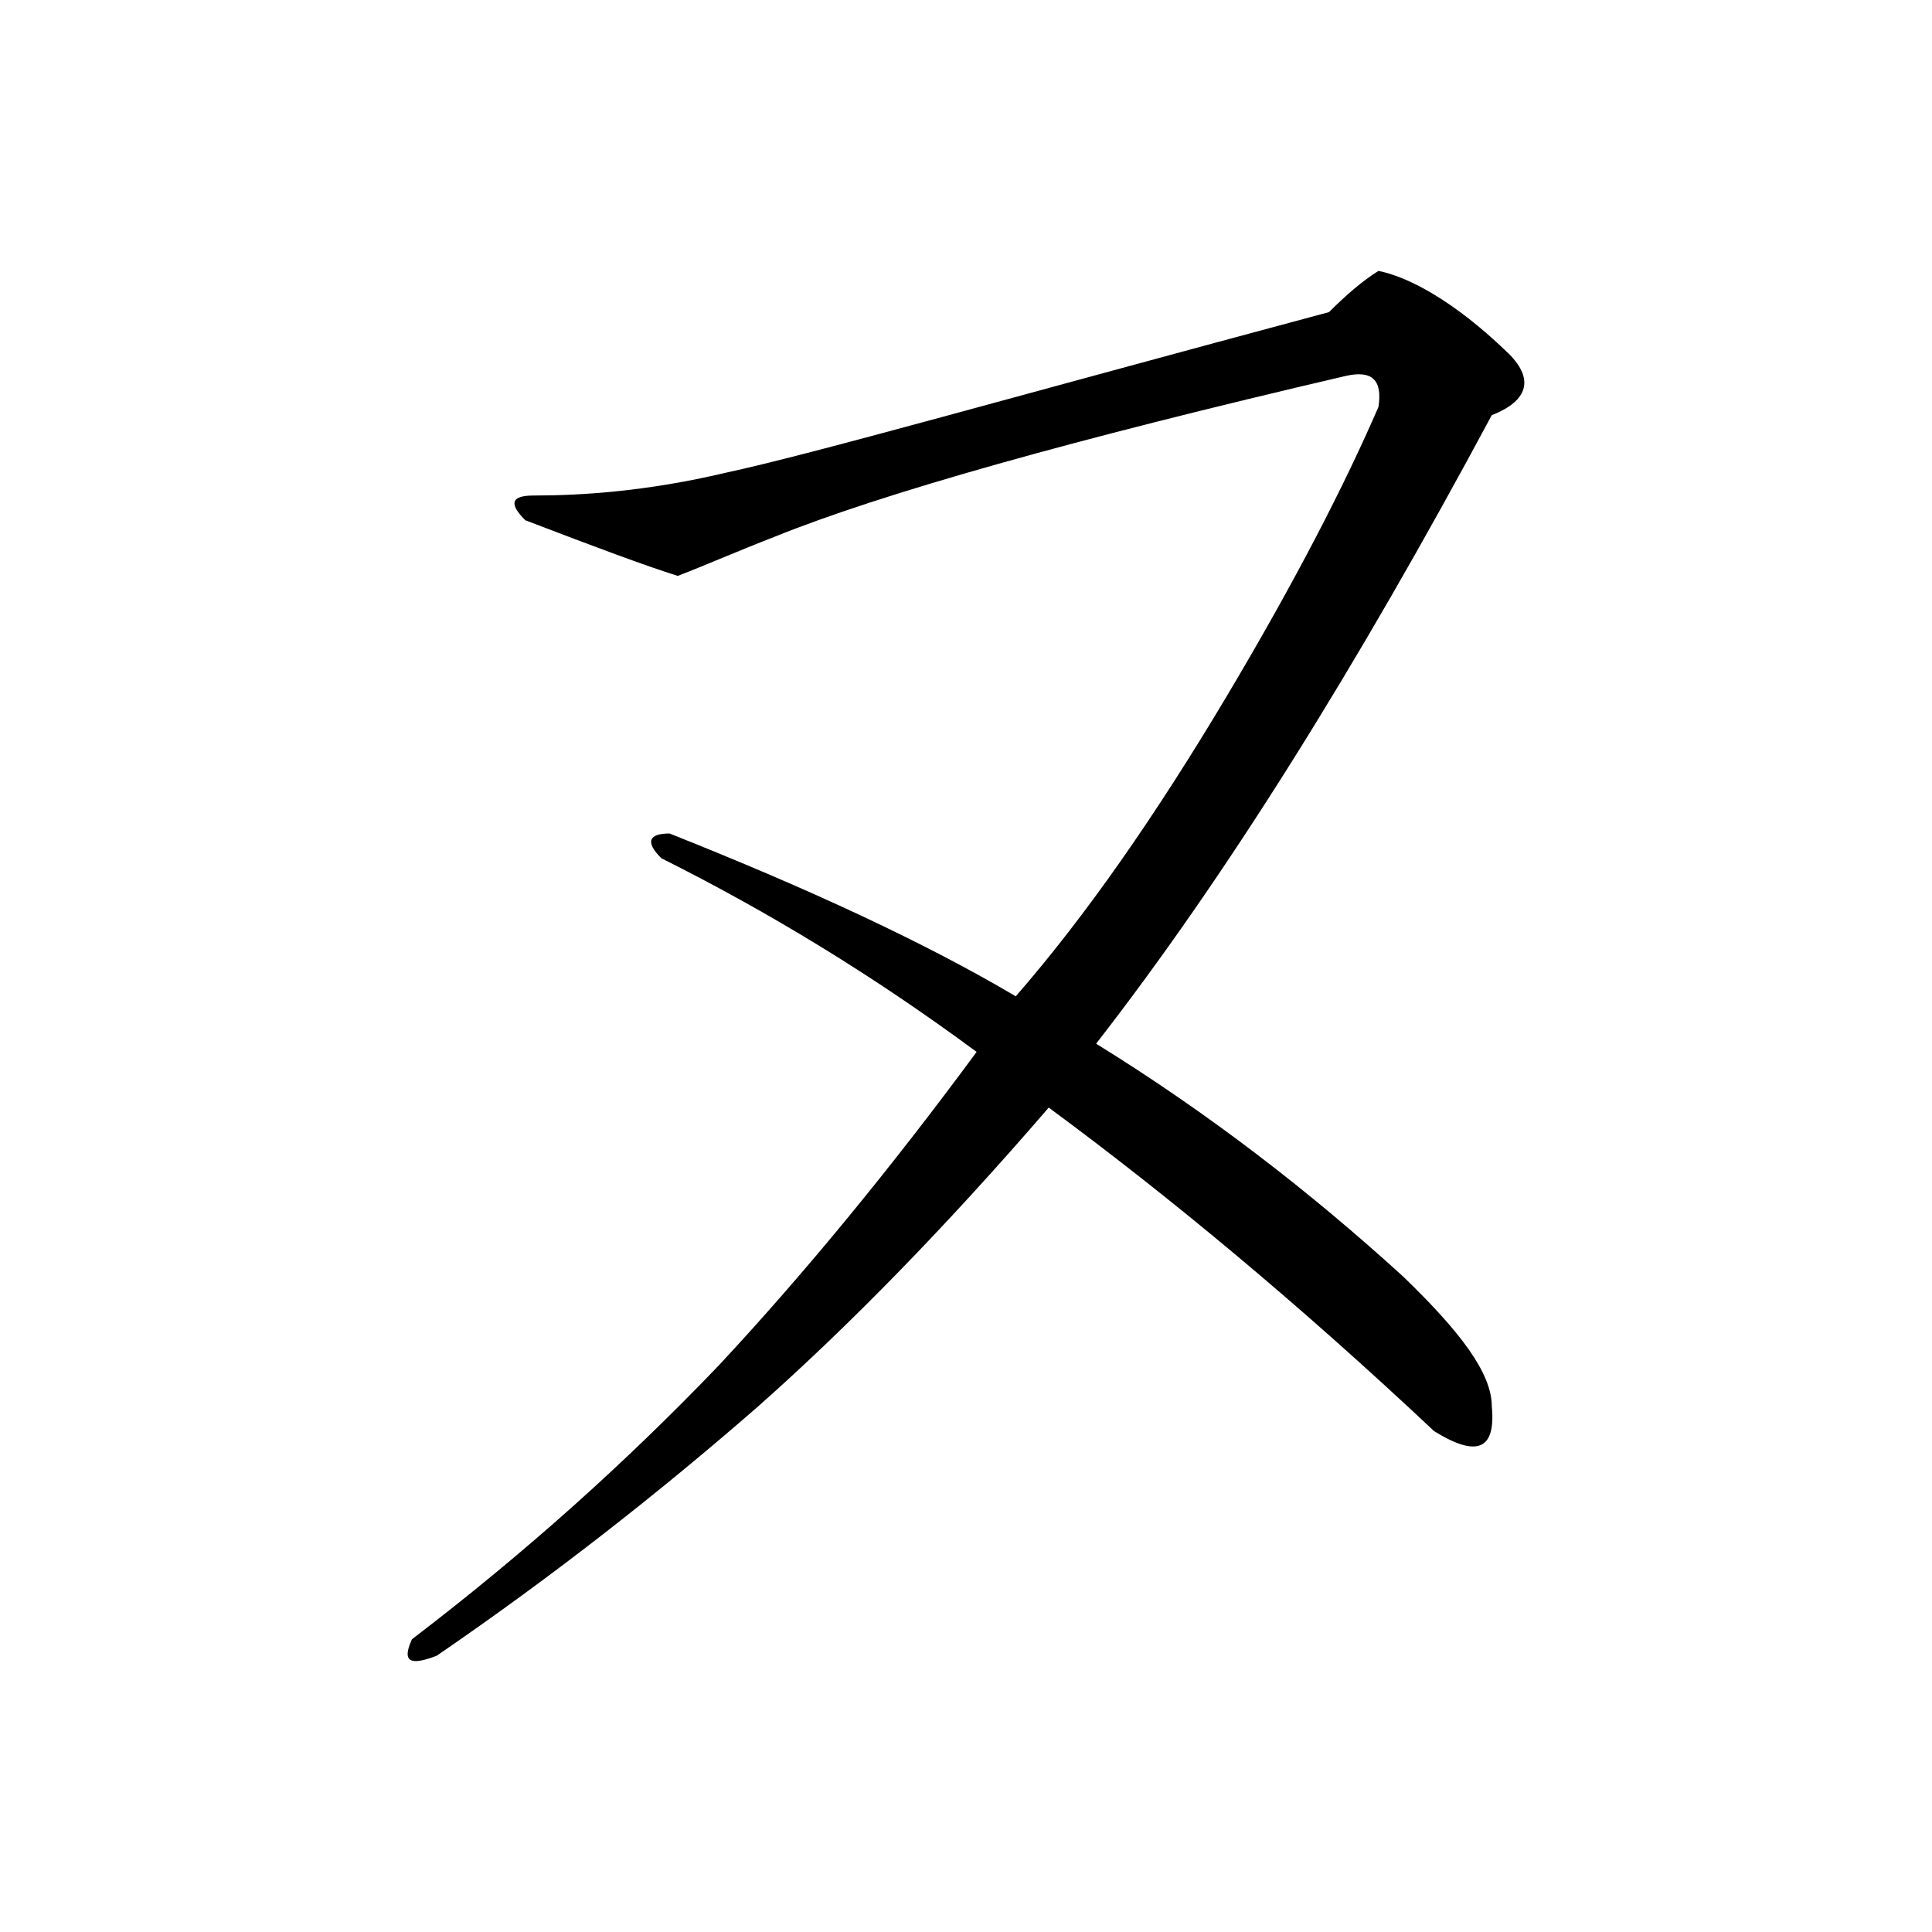
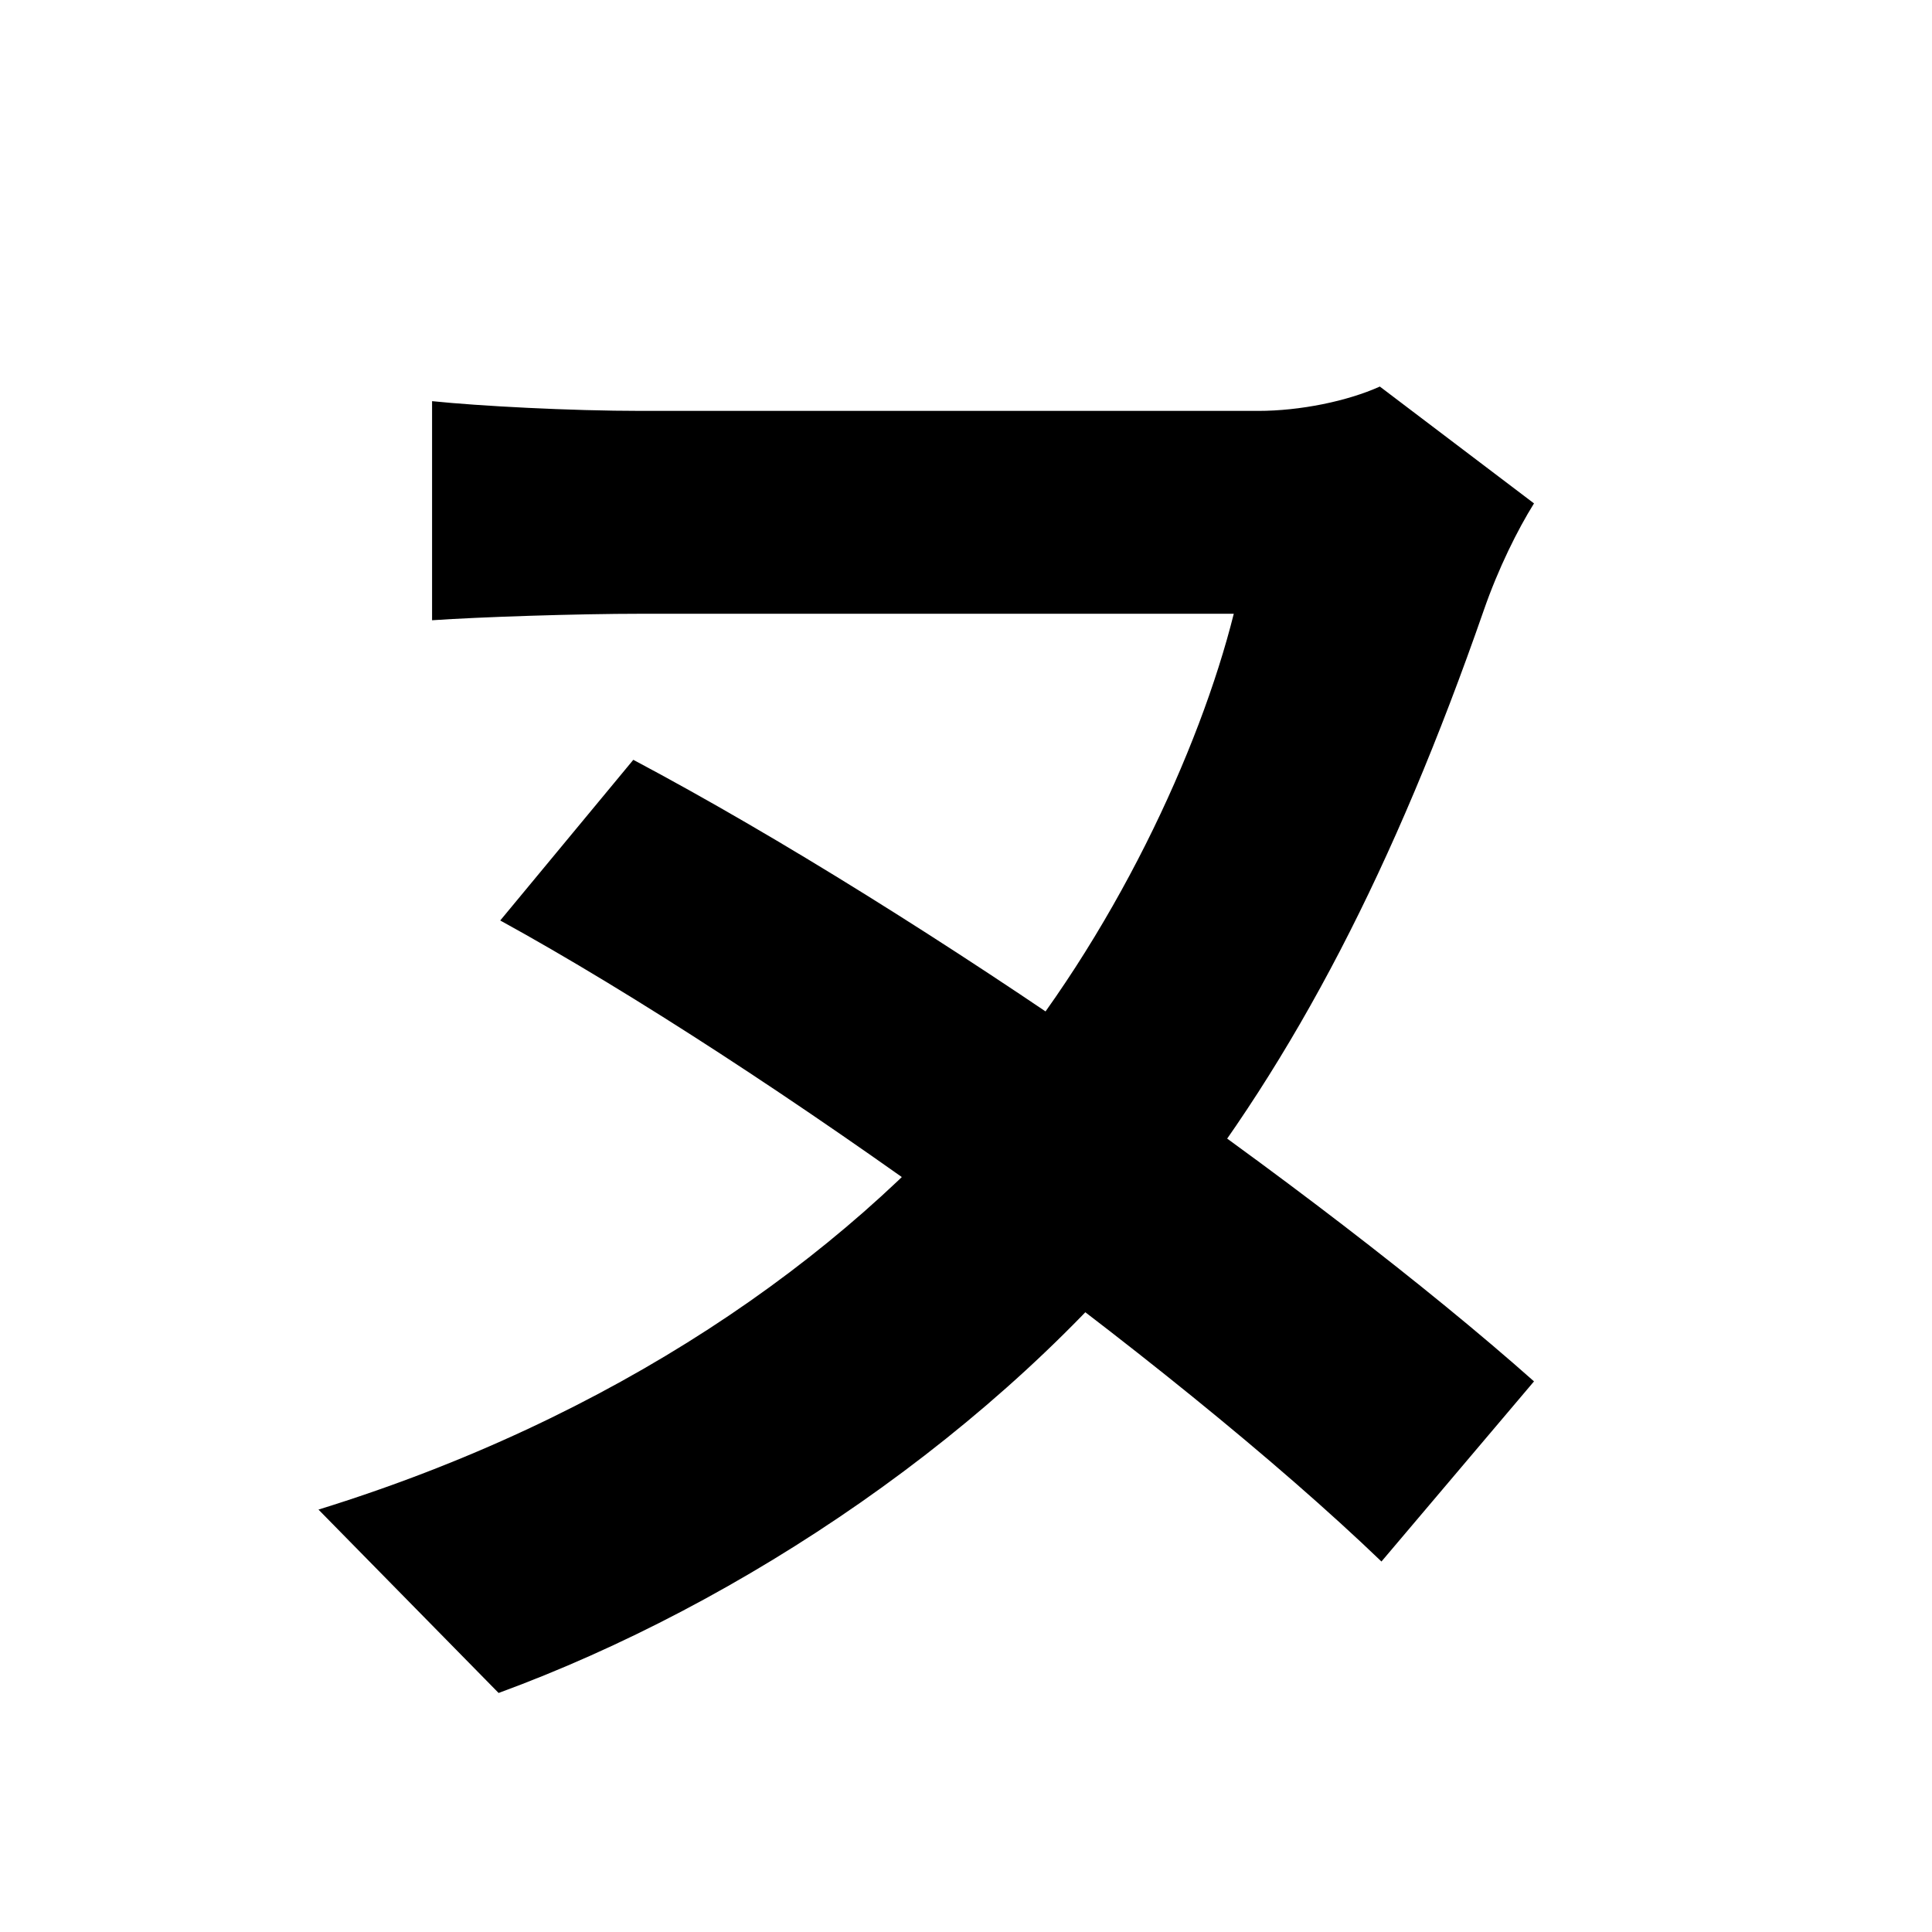
- <svg xmlns="http://www.w3.org/2000/svg" width="500" height="500" viewBox="0 0 132.292 132.292" version="1.1" id="svg8">
-   <defs id="defs2" />
-   <g id="layer1" transform="translate(0,-164.7083)">
-     <g aria-label="リ" style="font-style:normal;font-variant:normal;font-weight:normal;font-stretch:normal;font-size:25.4px;line-height:1.25;font-family:MHGKyokashotaiTHK;-inkscape-font-specification:MHGKyokashotaiTHK;letter-spacing:0px;word-spacing:0px;fill:#000000;fill-opacity:1;stroke:none;stroke-width:0.265" id="text12">
-       <g aria-label="イ" style="font-style:normal;font-variant:normal;font-weight:normal;font-stretch:normal;font-size:25.4px;line-height:1.25;font-family:MHGKyokashotaiTHK;-inkscape-font-specification:MHGKyokashotaiTHK;letter-spacing:0px;word-spacing:0px;fill:#000000;fill-opacity:1;stroke:none;stroke-width:0.07" id="text20">
-         <g aria-label="ウ" style="font-style:normal;font-variant:normal;font-weight:normal;font-stretch:normal;font-size:25.4px;line-height:1.25;font-family:MHGKyokashotaiTHK;-inkscape-font-specification:MHGKyokashotaiTHK;letter-spacing:0px;word-spacing:0px;fill:#000000;fill-opacity:1;stroke:none;stroke-width:0.019" id="text36">
-           <g aria-label="エ" style="font-style:normal;font-variant:normal;font-weight:normal;font-stretch:normal;font-size:25.4px;line-height:1.25;font-family:MHGKyokashotaiTHK;-inkscape-font-specification:MHGKyokashotaiTHK;letter-spacing:0px;word-spacing:0px;fill:#000000;fill-opacity:1;stroke:none;stroke-width:0.005" id="text52">
-             <g aria-label="オ" style="font-style:normal;font-variant:normal;font-weight:normal;font-stretch:normal;font-size:25.4px;line-height:1.25;font-family:MHGKyokashotaiTHK;-inkscape-font-specification:MHGKyokashotaiTHK;letter-spacing:0px;word-spacing:0px;fill:#000000;fill-opacity:1;stroke:none;stroke-width:0.001" id="text65">
-               <g aria-label="カ" style="font-style:normal;font-variant:normal;font-weight:normal;font-stretch:normal;font-size:25.4px;line-height:1.25;font-family:MHGKyokashotaiTHK;-inkscape-font-specification:MHGKyokashotaiTHK;letter-spacing:0px;word-spacing:0px;fill:#000000;fill-opacity:1;stroke:none;stroke-width:0" id="text3785">
-                 <g aria-label="キ" style="font-style:normal;font-variant:normal;font-weight:normal;font-stretch:normal;font-size:25.4px;line-height:1.25;font-family:MHGKyokashotaiTHK;-inkscape-font-specification:MHGKyokashotaiTHK;letter-spacing:0px;word-spacing:0px;fill:#000000;fill-opacity:1;stroke:none;stroke-width:0" id="text25">
-                   <g aria-label="ク" style="font-style:normal;font-variant:normal;font-weight:normal;font-stretch:normal;font-size:25.4px;line-height:1.25;font-family:MHGKyokashotaiTHK;-inkscape-font-specification:MHGKyokashotaiTHK;letter-spacing:0px;word-spacing:0px;fill:#000000;fill-opacity:1;stroke:none;stroke-width:0" id="text41">
-                     <g aria-label="ケ" style="font-style:normal;font-variant:normal;font-weight:normal;font-stretch:normal;font-size:25.4px;line-height:1.25;font-family:MHGKyokashotaiTHK;-inkscape-font-specification:MHGKyokashotaiTHK;letter-spacing:0px;word-spacing:0px;fill:#000000;fill-opacity:1;stroke:none;stroke-width:0" id="text57" transform="translate(-35.67874,99.37553)">
-                       <g aria-label="ガ" style="font-style:normal;font-variant:normal;font-weight:normal;font-stretch:normal;font-size:141.111px;line-height:1.25;font-family:MHGKyokashotaiTHK;-inkscape-font-specification:MHGKyokashotaiTHK;letter-spacing:0px;word-spacing:0px;fill:#000000;fill-opacity:1;stroke:none;stroke-width:0" id="text90" transform="translate(-58.4091,85.8707)">
-                         <g aria-label="ギ" style="font-style:normal;font-variant:normal;font-weight:normal;font-stretch:normal;font-size:25.4px;line-height:1.25;font-family:MHGKyokashotaiTHK;-inkscape-font-specification:MHGKyokashotaiTHK;letter-spacing:0px;word-spacing:0px;fill:#000000;fill-opacity:1;stroke:none;stroke-width:0" id="text110" transform="translate(-44.15608,83.28278)">
-                           <text xml:space="preserve" style="font-style:normal;font-variant:normal;font-weight:normal;font-stretch:normal;font-size:25.4px;line-height:1.25;font-family:MHGKyokashotaiTHK;-inkscape-font-specification:MHGKyokashotaiTHK;letter-spacing:0px;word-spacing:0px;fill:#000000;fill-opacity:1;stroke:none;stroke-width:0" x="166.307" y="-90.731" id="text220">
-                             <tspan id="tspan218" x="166.307" y="-65.319" style="stroke-width:0" />
-                           </text>
-                           <g aria-label="ゼ" style="font-style:normal;font-variant:normal;font-weight:normal;font-stretch:normal;font-size:25.4px;line-height:1.25;font-family:MHGKyokashotaiTHK;-inkscape-font-specification:MHGKyokashotaiTHK;letter-spacing:0px;word-spacing:0px;fill:#000000;fill-opacity:1;stroke:none;stroke-width:0" id="text235">
-                             <g aria-label="ヌ" style="font-style:normal;font-variant:normal;font-weight:normal;font-stretch:normal;font-size:25.4px;line-height:1.25;font-family:MHGKyokashotaiTHK;-inkscape-font-specification:MHGKyokashotaiTHK;letter-spacing:0px;word-spacing:0px;fill:#000000;fill-opacity:1;stroke:none;stroke-width:0" id="text340" transform="translate(-47.4775,66.8481)">
-                               <path d="m 288.859,-146.616 c -3.528,-3.387 -6.632,-5.08 -8.749,-5.503 -1.129,0.706 -2.258,1.693 -3.387,2.822 -21.59,5.786 -35.419,9.737 -41.346,11.007 -5.362,1.27 -9.878,1.552 -13.123,1.552 -1.552,0 -1.693,0.564 -0.564,1.693 4.798,1.834 8.184,3.104 10.442,3.81 1.834,-0.706 4.092,-1.693 6.632,-2.681 7.338,-2.963 20.32,-6.632 39.088,-11.007 1.834,-0.423 2.54,0.282 2.258,2.117 -2.258,5.221 -5.644,11.853 -10.442,19.897 -4.798,8.043 -9.596,14.958 -14.393,20.461 -6.209,-3.669 -14.111,-7.338 -23.707,-11.148 -1.411,0 -1.693,0.564 -0.564,1.693 7.338,3.669 14.534,8.043 21.59,13.264 -5.927,8.043 -11.853,15.24 -17.639,21.449 -6.35,6.632 -13.264,12.841 -21.026,18.768 -0.706,1.552 -0.141,1.834 1.693,1.129 8.043,-5.503 15.381,-11.289 22.013,-17.074 6.209,-5.503 12.841,-12.277 19.897,-20.461 8.043,5.927 16.933,13.264 26.388,22.154 2.963,1.834 4.233,1.27 3.951,-1.693 0,-2.258 -2.117,-5.08 -6.068,-8.89 -6.35,-5.786 -13.264,-11.148 -21.026,-15.946 8.89,-11.43 17.78,-25.682 27.093,-43.039 2.54,-0.988 2.963,-2.54 0.988,-4.374 z" style="font-size:141.111px;stroke-width:0" id="path342" />
-                             </g>
-                           </g>
-                         </g>
-                       </g>
-                     </g>
-                   </g>
-                 </g>
-               </g>
-             </g>
-           </g>
-         </g>
-       </g>
-     </g>
-   </g>
+ <svg xmlns="http://www.w3.org/2000/svg" width="100" height="100" viewBox="0 0 100 100" fill="none">
+   <path d="M79.4 26.056L71.42 20.008C69.74 20.764 67.304 21.268 65.12 21.268C61.172 21.268 40.928 21.268 33.2 21.268C29.504 21.268 24.8 21.016 22.364 20.764V32.104C24.8 31.936 29.84 31.768 33.2 31.768C40.928 31.768 59.576 31.768 63.86 31.768C62.096 38.824 57.644 48.484 51.26 56.044C43.532 65.284 31.688 73.432 16.484 78.136L25.808 87.628C38.408 83.008 51.68 74.104 60.416 63.1C67.052 54.784 72.176 44.872 76.796 31.6C77.552 29.416 78.56 27.4 79.4 26.056ZM32.78 39.328L25.892 47.644C39.668 55.204 60.668 70.408 71.504 80.824L79.4 71.5C68.228 61.588 47.816 47.308 32.78 39.328Z" fill="black" />
</svg>
